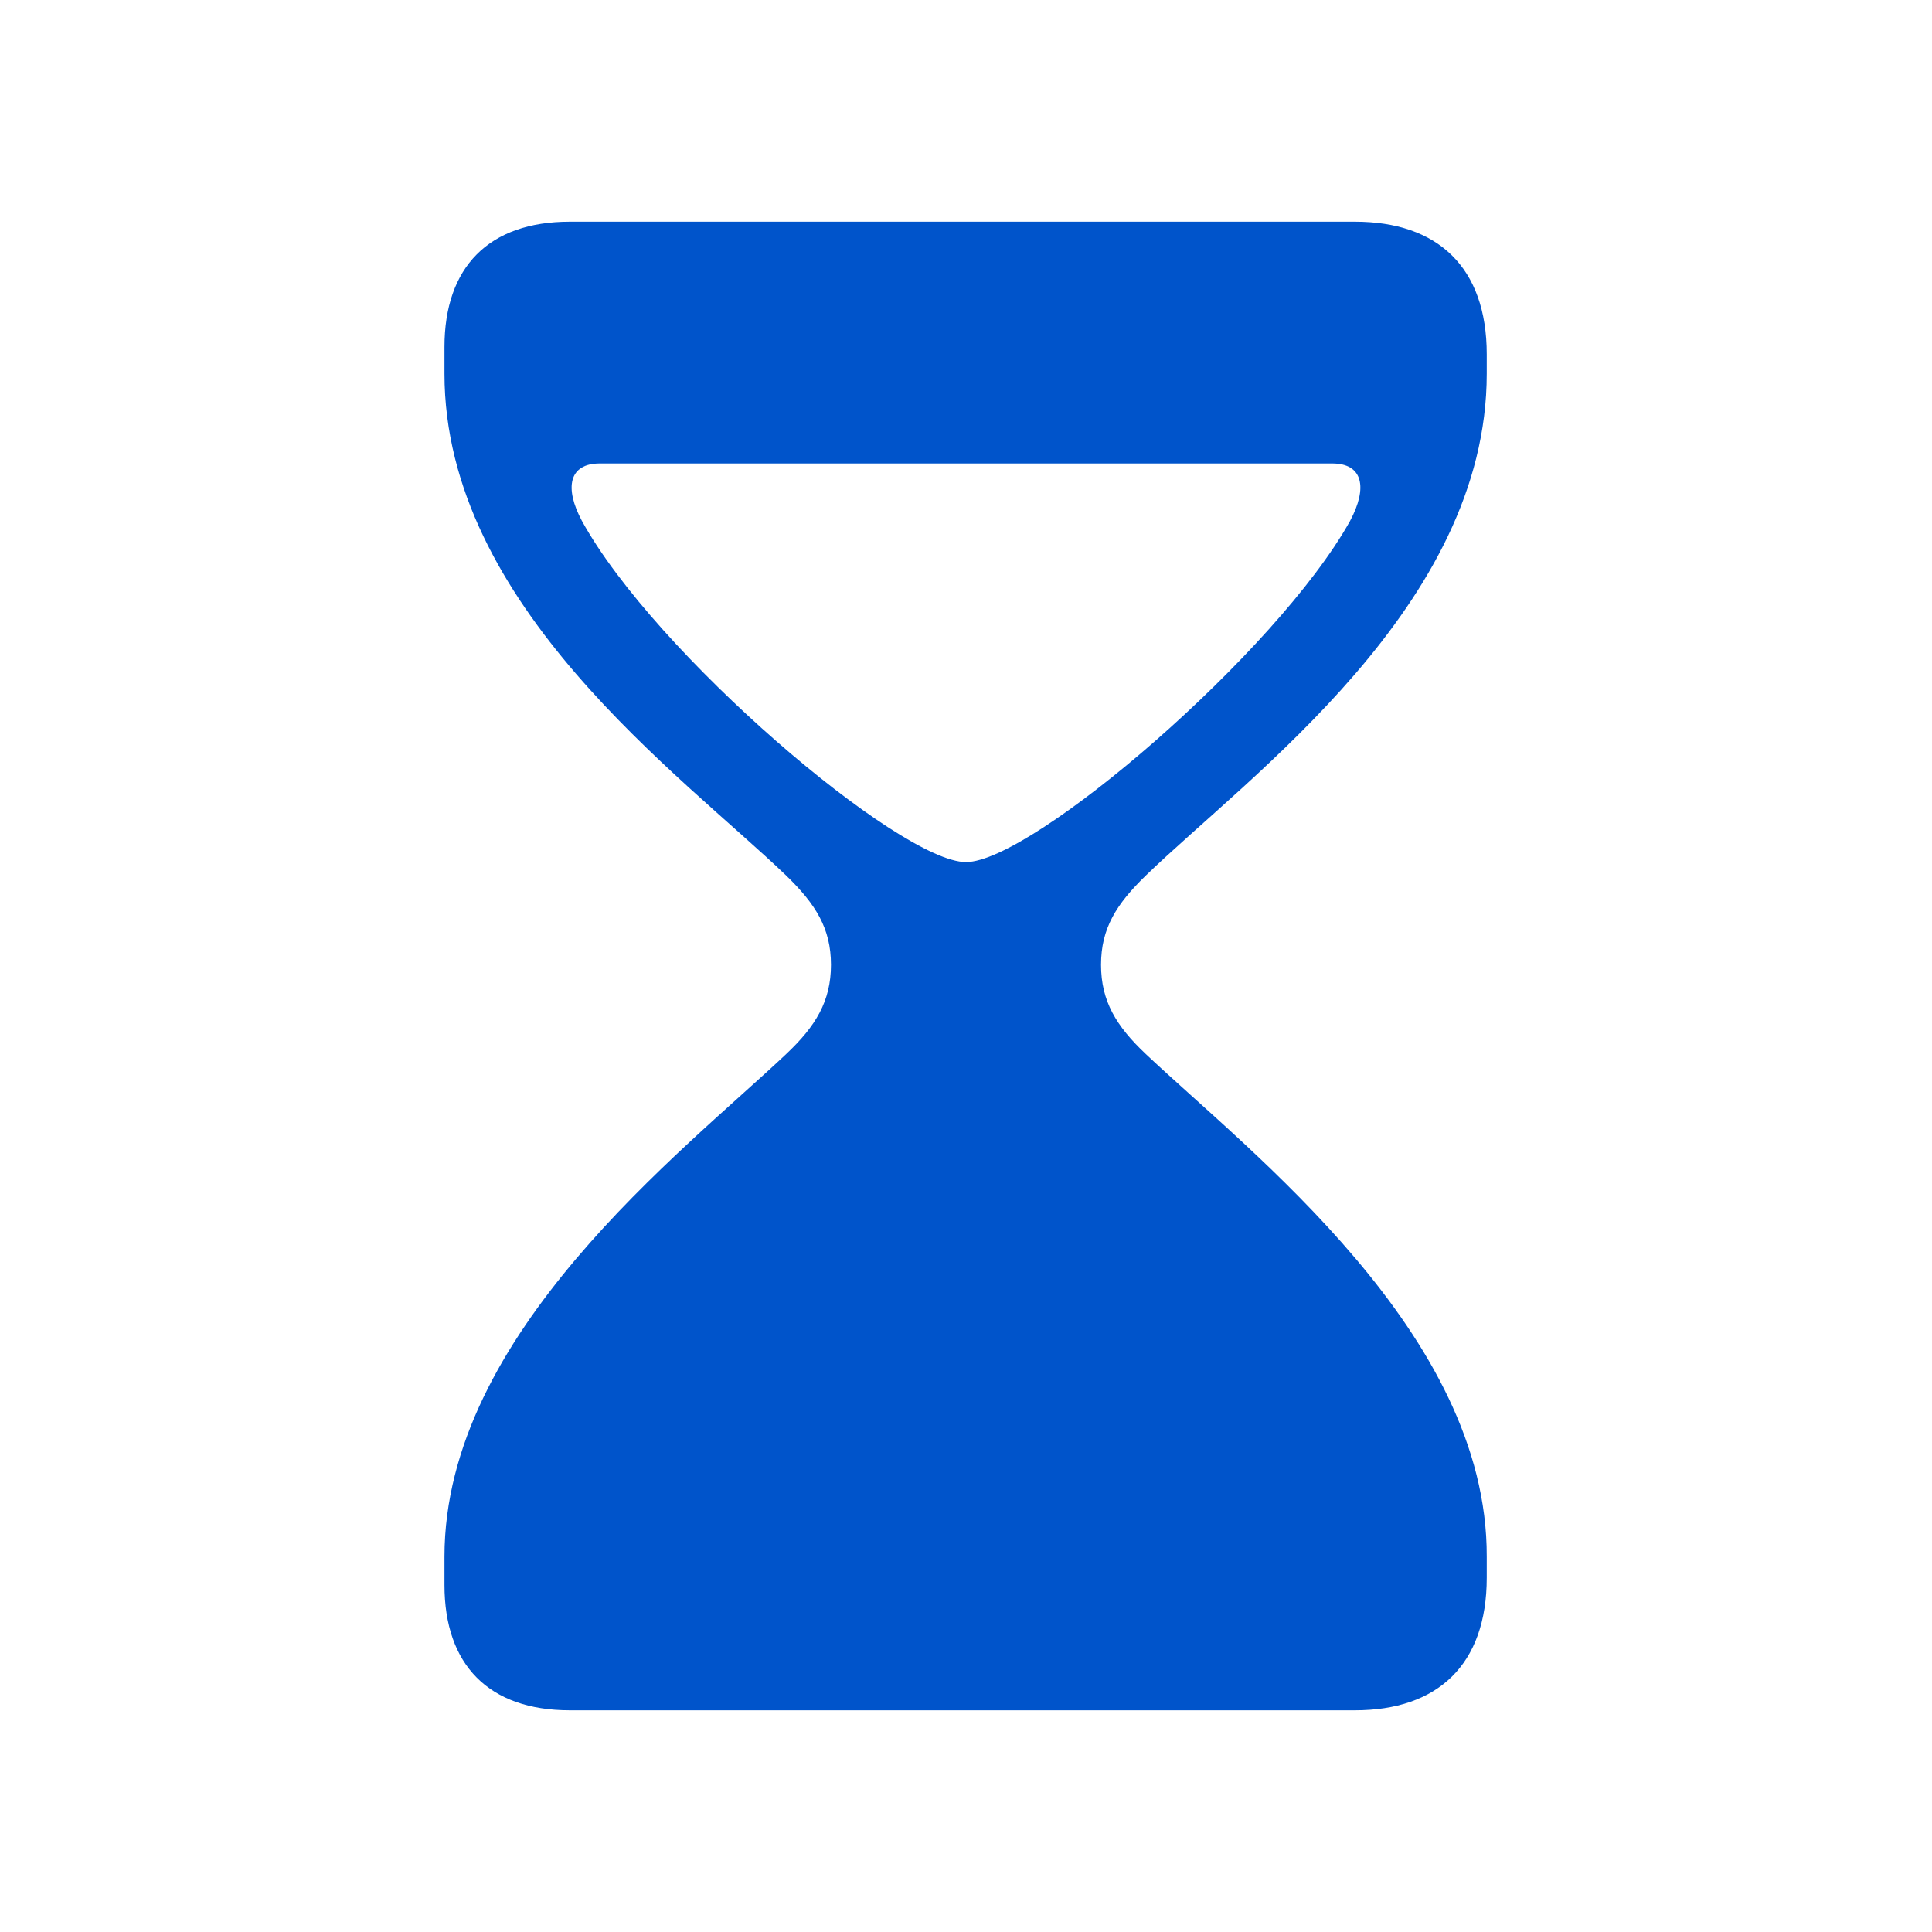
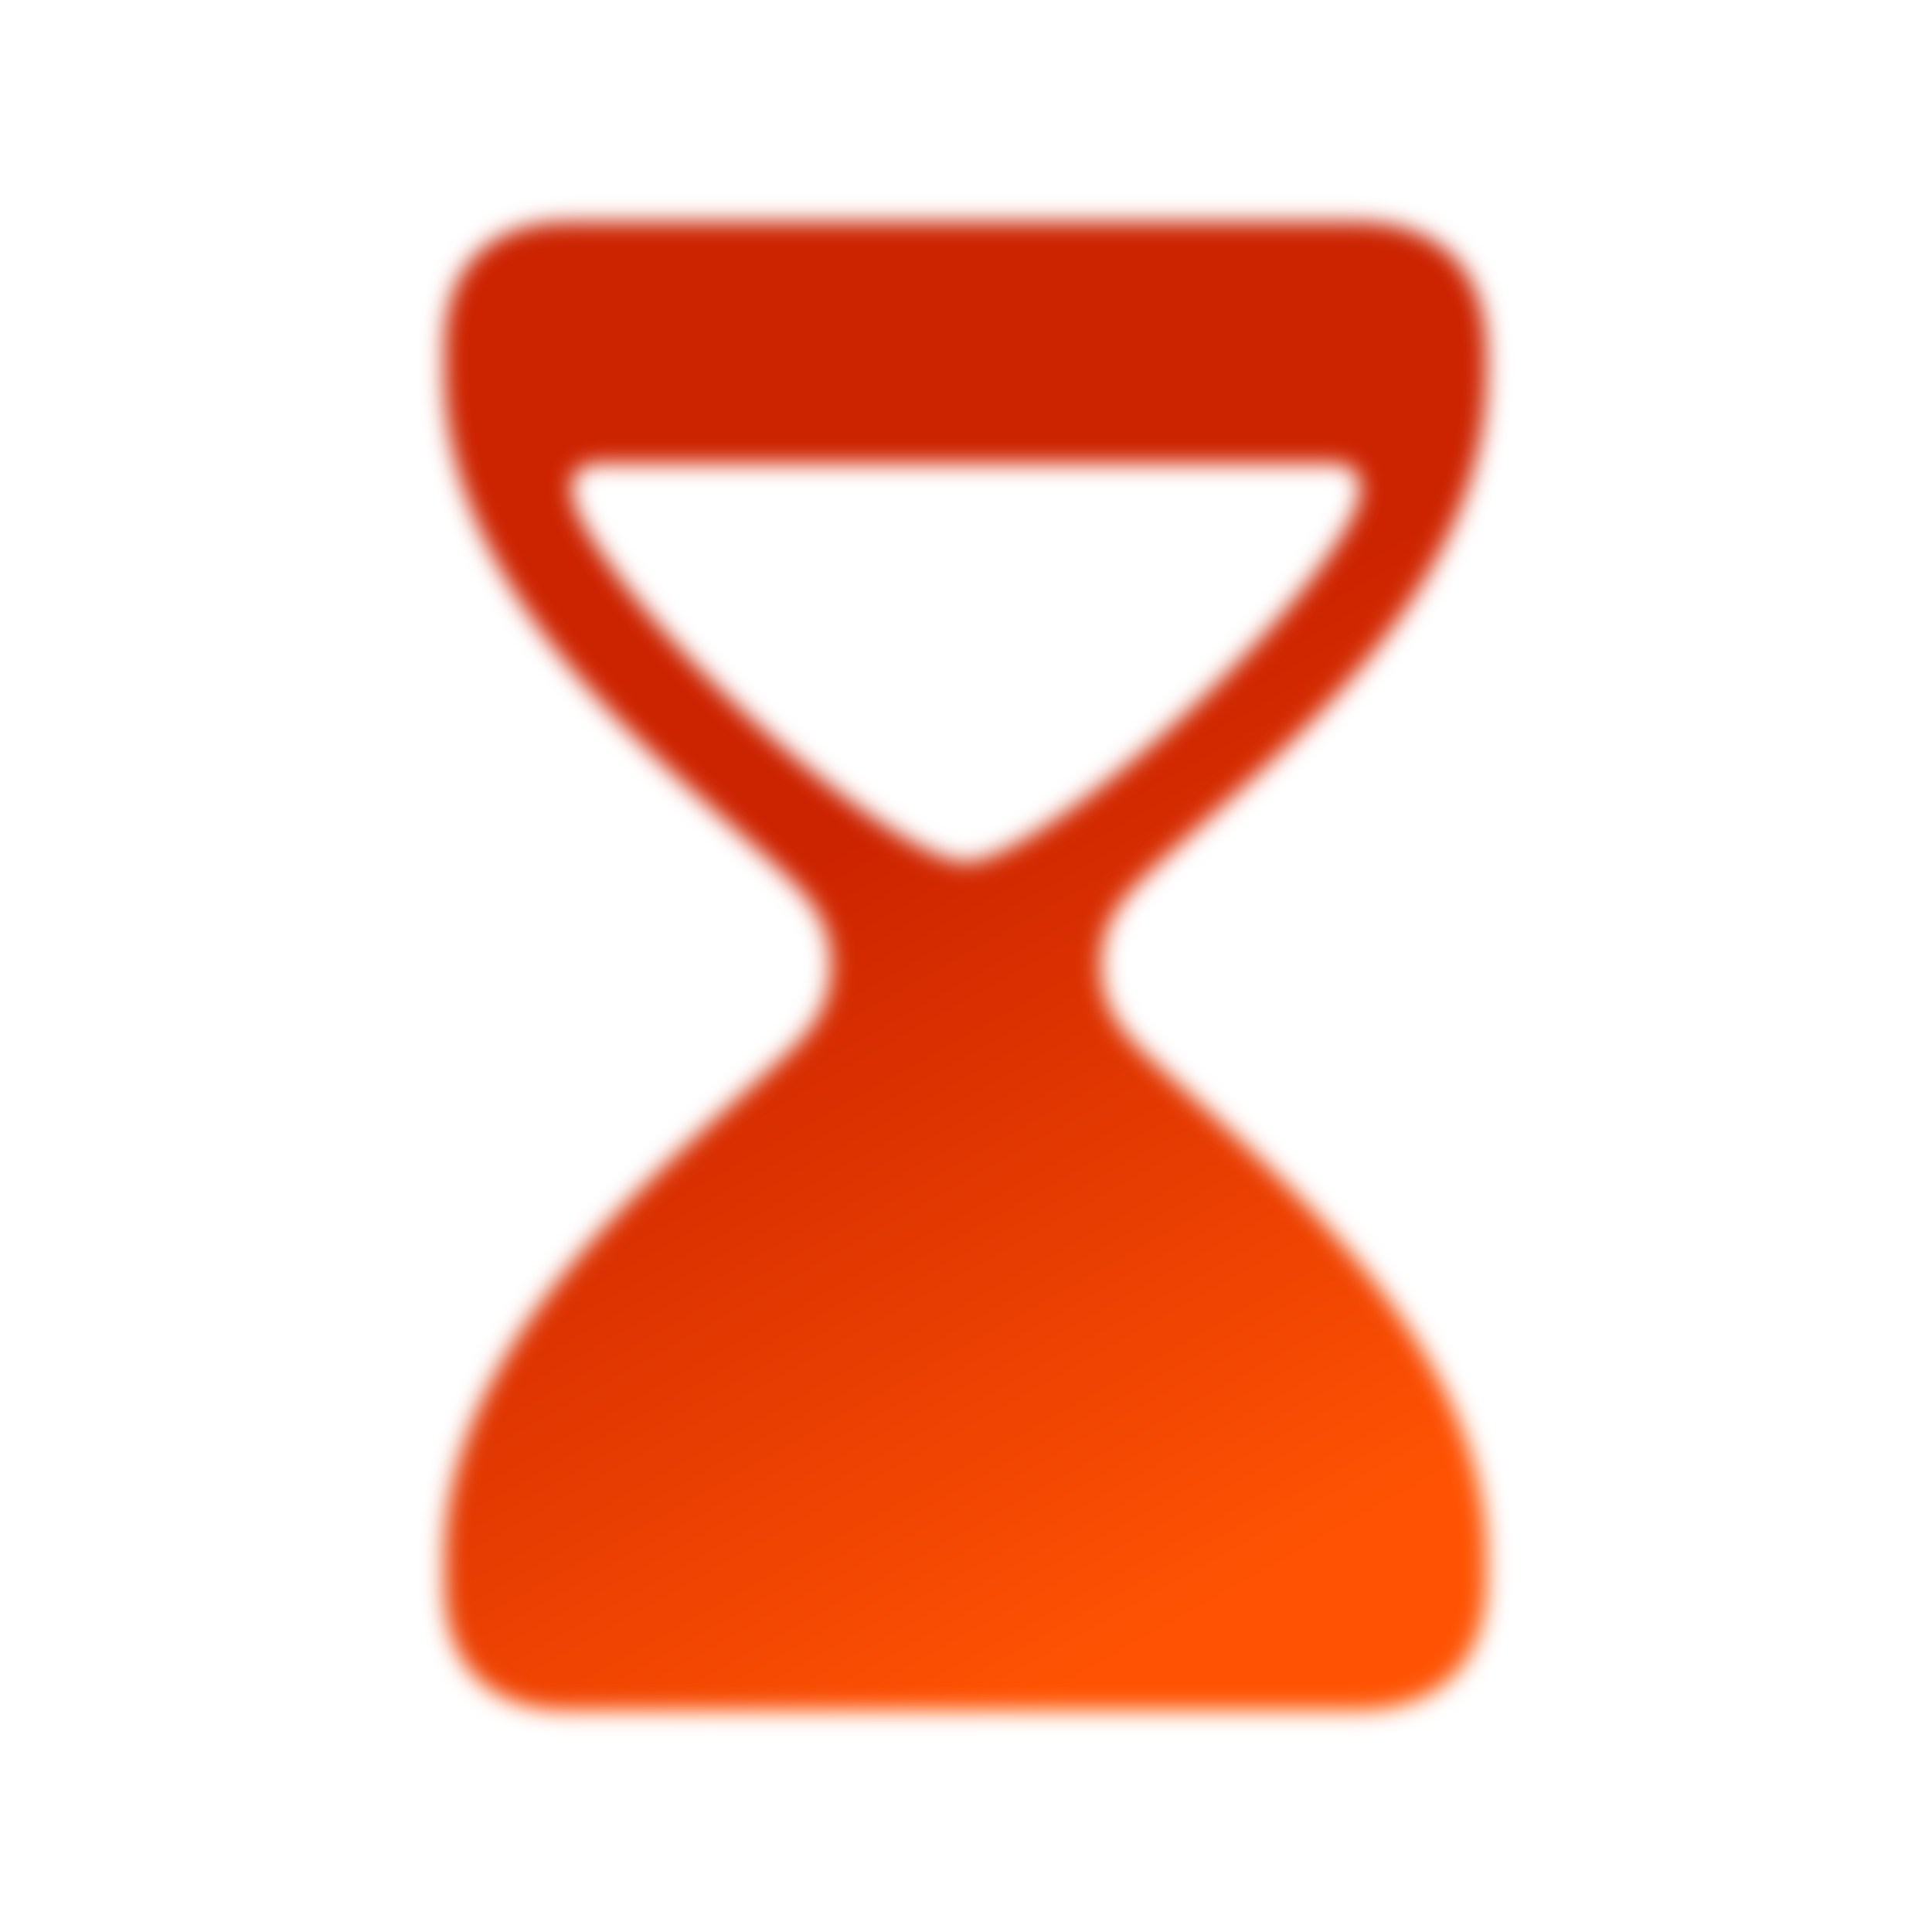
- <svg xmlns="http://www.w3.org/2000/svg" fill="#000000" width="800px" height="800px" viewBox="0 0 56 56" version="1.1" id="svg1">
-   <defs id="defs1" />
-   <path d="M 16.516 49.574 L 39.273 49.574 C 41.664 49.574 43.094 48.262 43.094 45.73 L 43.094 45.121 C 43.117 38.652 36.227 33.402 33.203 30.543 C 32.359 29.746 31.914 29.02 31.914 27.965 C 31.914 26.91 32.359 26.207 33.203 25.387 C 36.203 22.48 43.094 17.559 43.094 10.832 L 43.094 10.27 C 43.094 7.738 41.664 6.426 39.273 6.426 L 16.516 6.426 C 14.172 6.426 12.883 7.738 12.883 10.059 L 12.883 10.832 C 12.883 17.559 19.773 22.48 22.797 25.387 C 23.641 26.207 24.086 26.91 24.086 27.965 C 24.086 29.02 23.641 29.746 22.797 30.543 C 19.773 33.402 12.883 38.652 12.883 45.121 L 12.883 45.941 C 12.883 48.262 14.172 49.574 16.516 49.574 Z M 17.383 13.434 L 38.617 13.434 C 39.508 13.434 39.648 14.137 39.133 15.098 C 37.023 18.895 29.922 24.988 28 24.988 C 26.078 24.988 18.977 18.941 16.867 15.098 C 16.352 14.137 16.492 13.434 17.383 13.434 Z" id="path1" style="fill:#0054cb;fill-opacity:1" />
+ <svg xmlns="http://www.w3.org/2000/svg" xmlns:xlink="http://www.w3.org/1999/xlink" fill="#000000" width="800px" height="800px" viewBox="0 0 56 56" version="1.1" id="svg1">
+   <defs id="defs1">
+     <linearGradient id="linearGradient4">
+       <stop style="stop-color:#cc2300;stop-opacity:1;" offset="0" id="stop5" />
+       <stop style="stop-color:#ff5303;stop-opacity:1;" offset="1" id="stop6" />
+     </linearGradient>
+     <linearGradient xlink:href="#linearGradient4" id="linearGradient6" x1="24.991" y1="23.646" x2="37.239" y2="45.451" gradientUnits="userSpaceOnUse" />
+     <filter style="color-interpolation-filters:sRGB" id="filter1" x="-0.026" y="-0.018" width="1.051" height="1.036">
+       <feGaussianBlur stdDeviation="0.323" id="feGaussianBlur1" />
+     </filter>
+   </defs>
+   <path d="M 16.516 49.574 L 39.273 49.574 C 41.664 49.574 43.094 48.262 43.094 45.73 L 43.094 45.121 C 43.117 38.652 36.227 33.402 33.203 30.543 C 32.359 29.746 31.914 29.02 31.914 27.965 C 31.914 26.91 32.359 26.207 33.203 25.387 C 36.203 22.48 43.094 17.559 43.094 10.832 L 43.094 10.27 C 43.094 7.738 41.664 6.426 39.273 6.426 L 16.516 6.426 C 14.172 6.426 12.883 7.738 12.883 10.059 L 12.883 10.832 C 12.883 17.559 19.773 22.48 22.797 25.387 C 23.641 26.207 24.086 26.91 24.086 27.965 C 24.086 29.02 23.641 29.746 22.797 30.543 C 19.773 33.402 12.883 38.652 12.883 45.121 L 12.883 45.941 C 12.883 48.262 14.172 49.574 16.516 49.574 Z M 17.383 13.434 L 38.617 13.434 C 39.508 13.434 39.648 14.137 39.133 15.098 C 37.023 18.895 29.922 24.988 28 24.988 C 26.078 24.988 18.977 18.941 16.867 15.098 C 16.352 14.137 16.492 13.434 17.383 13.434 Z" id="path1" style="fill:url(#linearGradient6);fill-opacity:1;filter:url(#filter1)" />
</svg>
